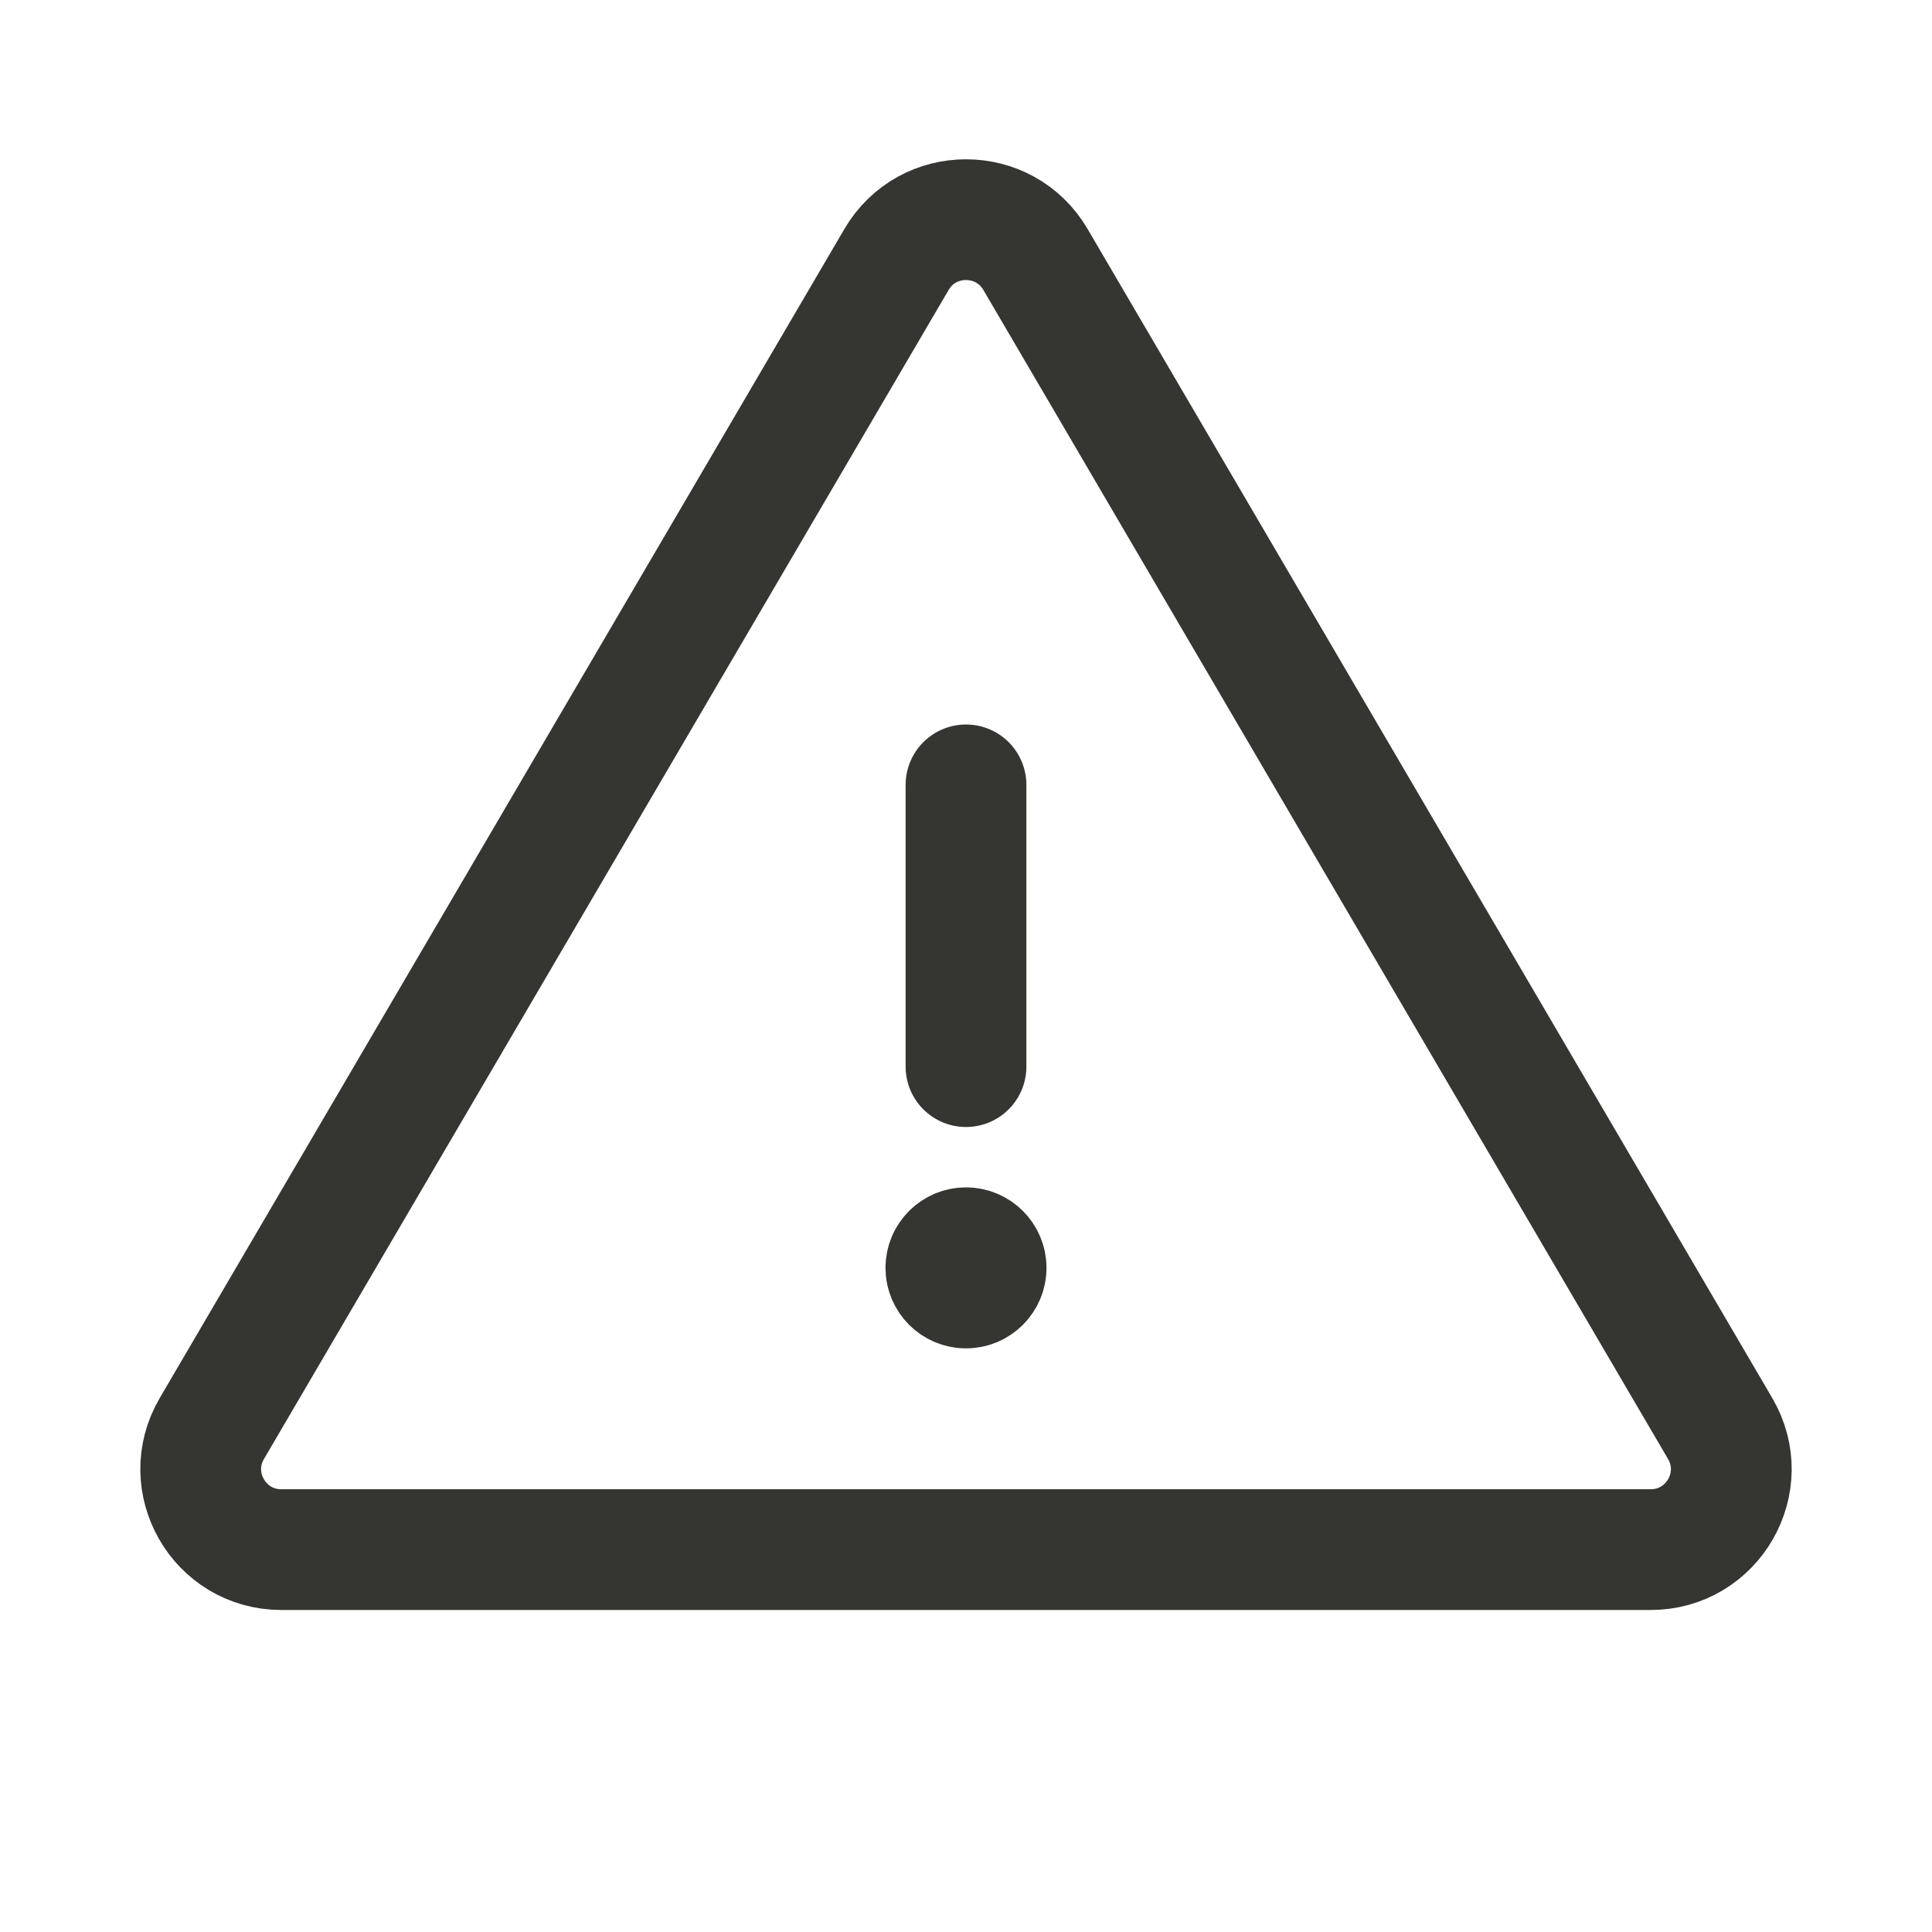
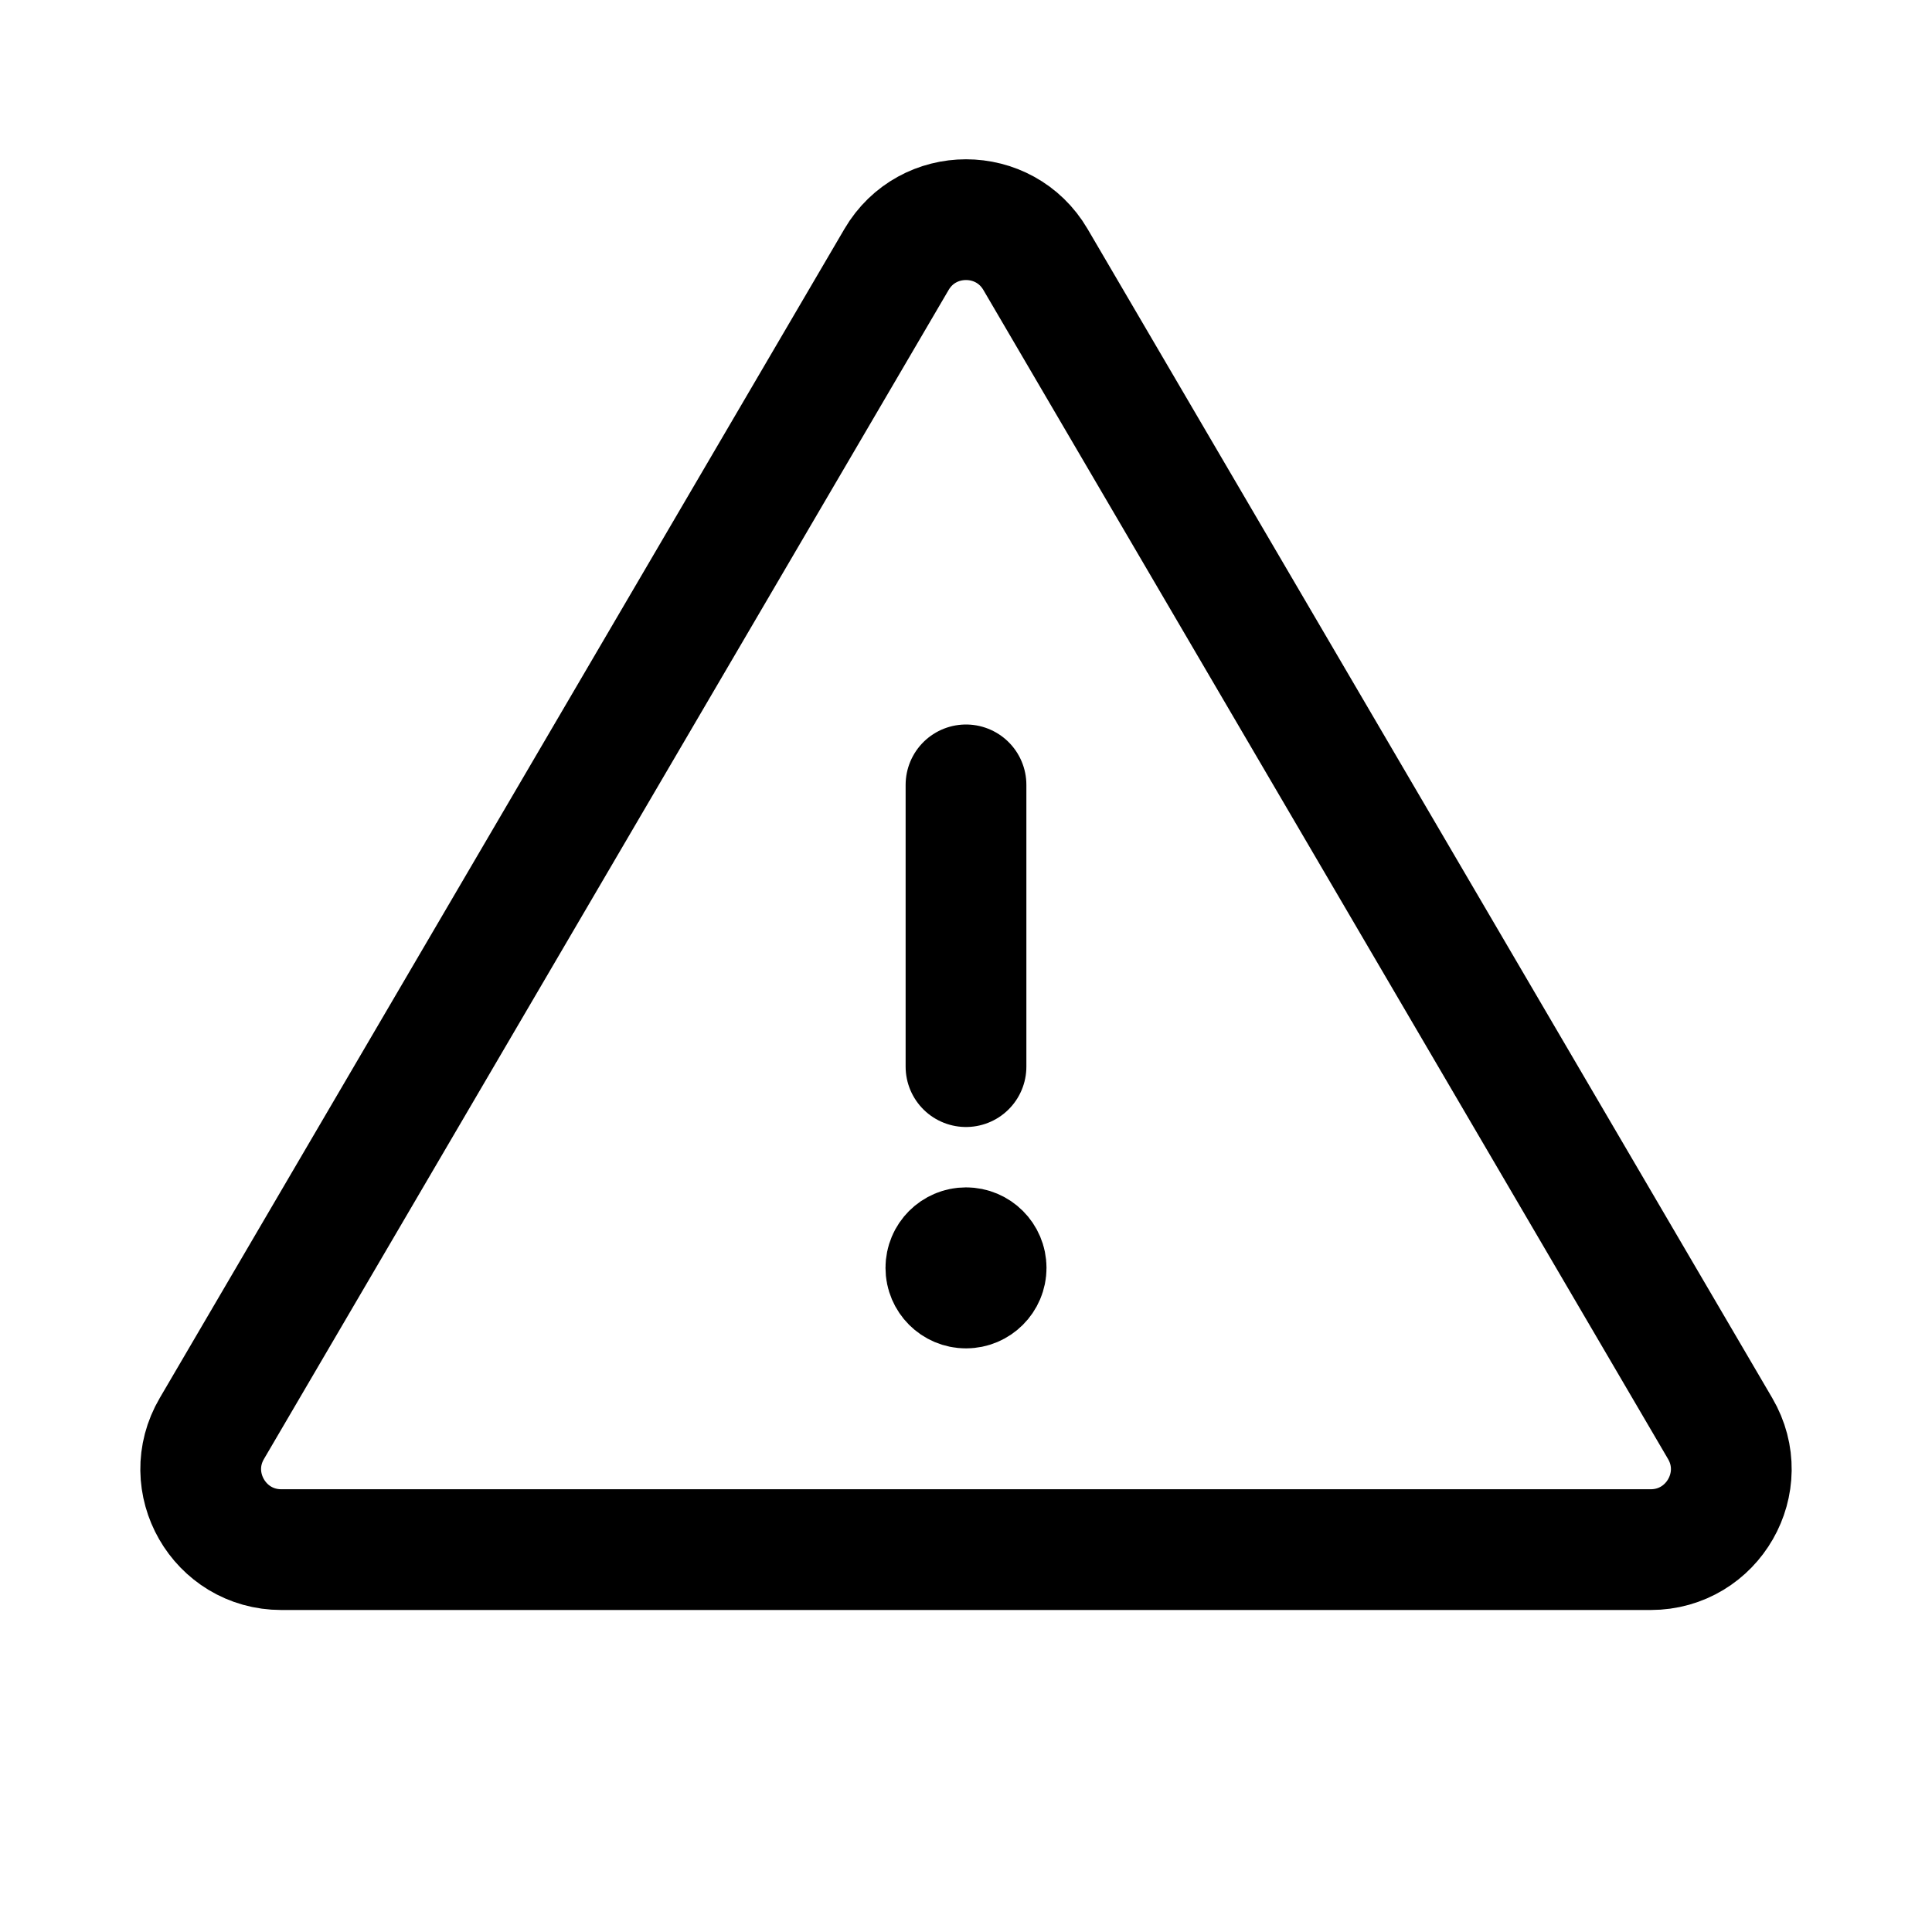
<svg xmlns="http://www.w3.org/2000/svg" width="24" height="24" viewBox="0 0 24 24" fill="none">
-   <path d="M12 9.75V13.25M12 15.75V15.74M11.137 3.223L2.632 17.745C2.241 18.411 2.722 19.25 3.495 19.25H20.505C21.278 19.25 21.759 18.411 21.368 17.745L12.863 3.223C12.477 2.564 11.523 2.564 11.137 3.223ZM12.25 15.75C12.25 15.888 12.138 16 12 16C11.862 16 11.75 15.888 11.75 15.75C11.75 15.612 11.862 15.5 12 15.5C12.138 15.5 12.25 15.612 12.25 15.75Z" stroke="#353531" stroke-width="1.5" stroke-linecap="round" />
+   <path d="M12 9.75V13.25M12 15.75V15.74M11.137 3.223L2.632 17.745C2.241 18.411 2.722 19.25 3.495 19.25H20.505C21.278 19.25 21.759 18.411 21.368 17.745L12.863 3.223C12.477 2.564 11.523 2.564 11.137 3.223ZM12.25 15.75C12.25 15.888 12.138 16 12 16C11.862 16 11.75 15.888 11.75 15.75C11.75 15.612 11.862 15.5 12 15.5C12.138 15.5 12.25 15.612 12.25 15.75Z" stroke="currentColor" stroke-width="1.5" stroke-linecap="round" />
</svg>
